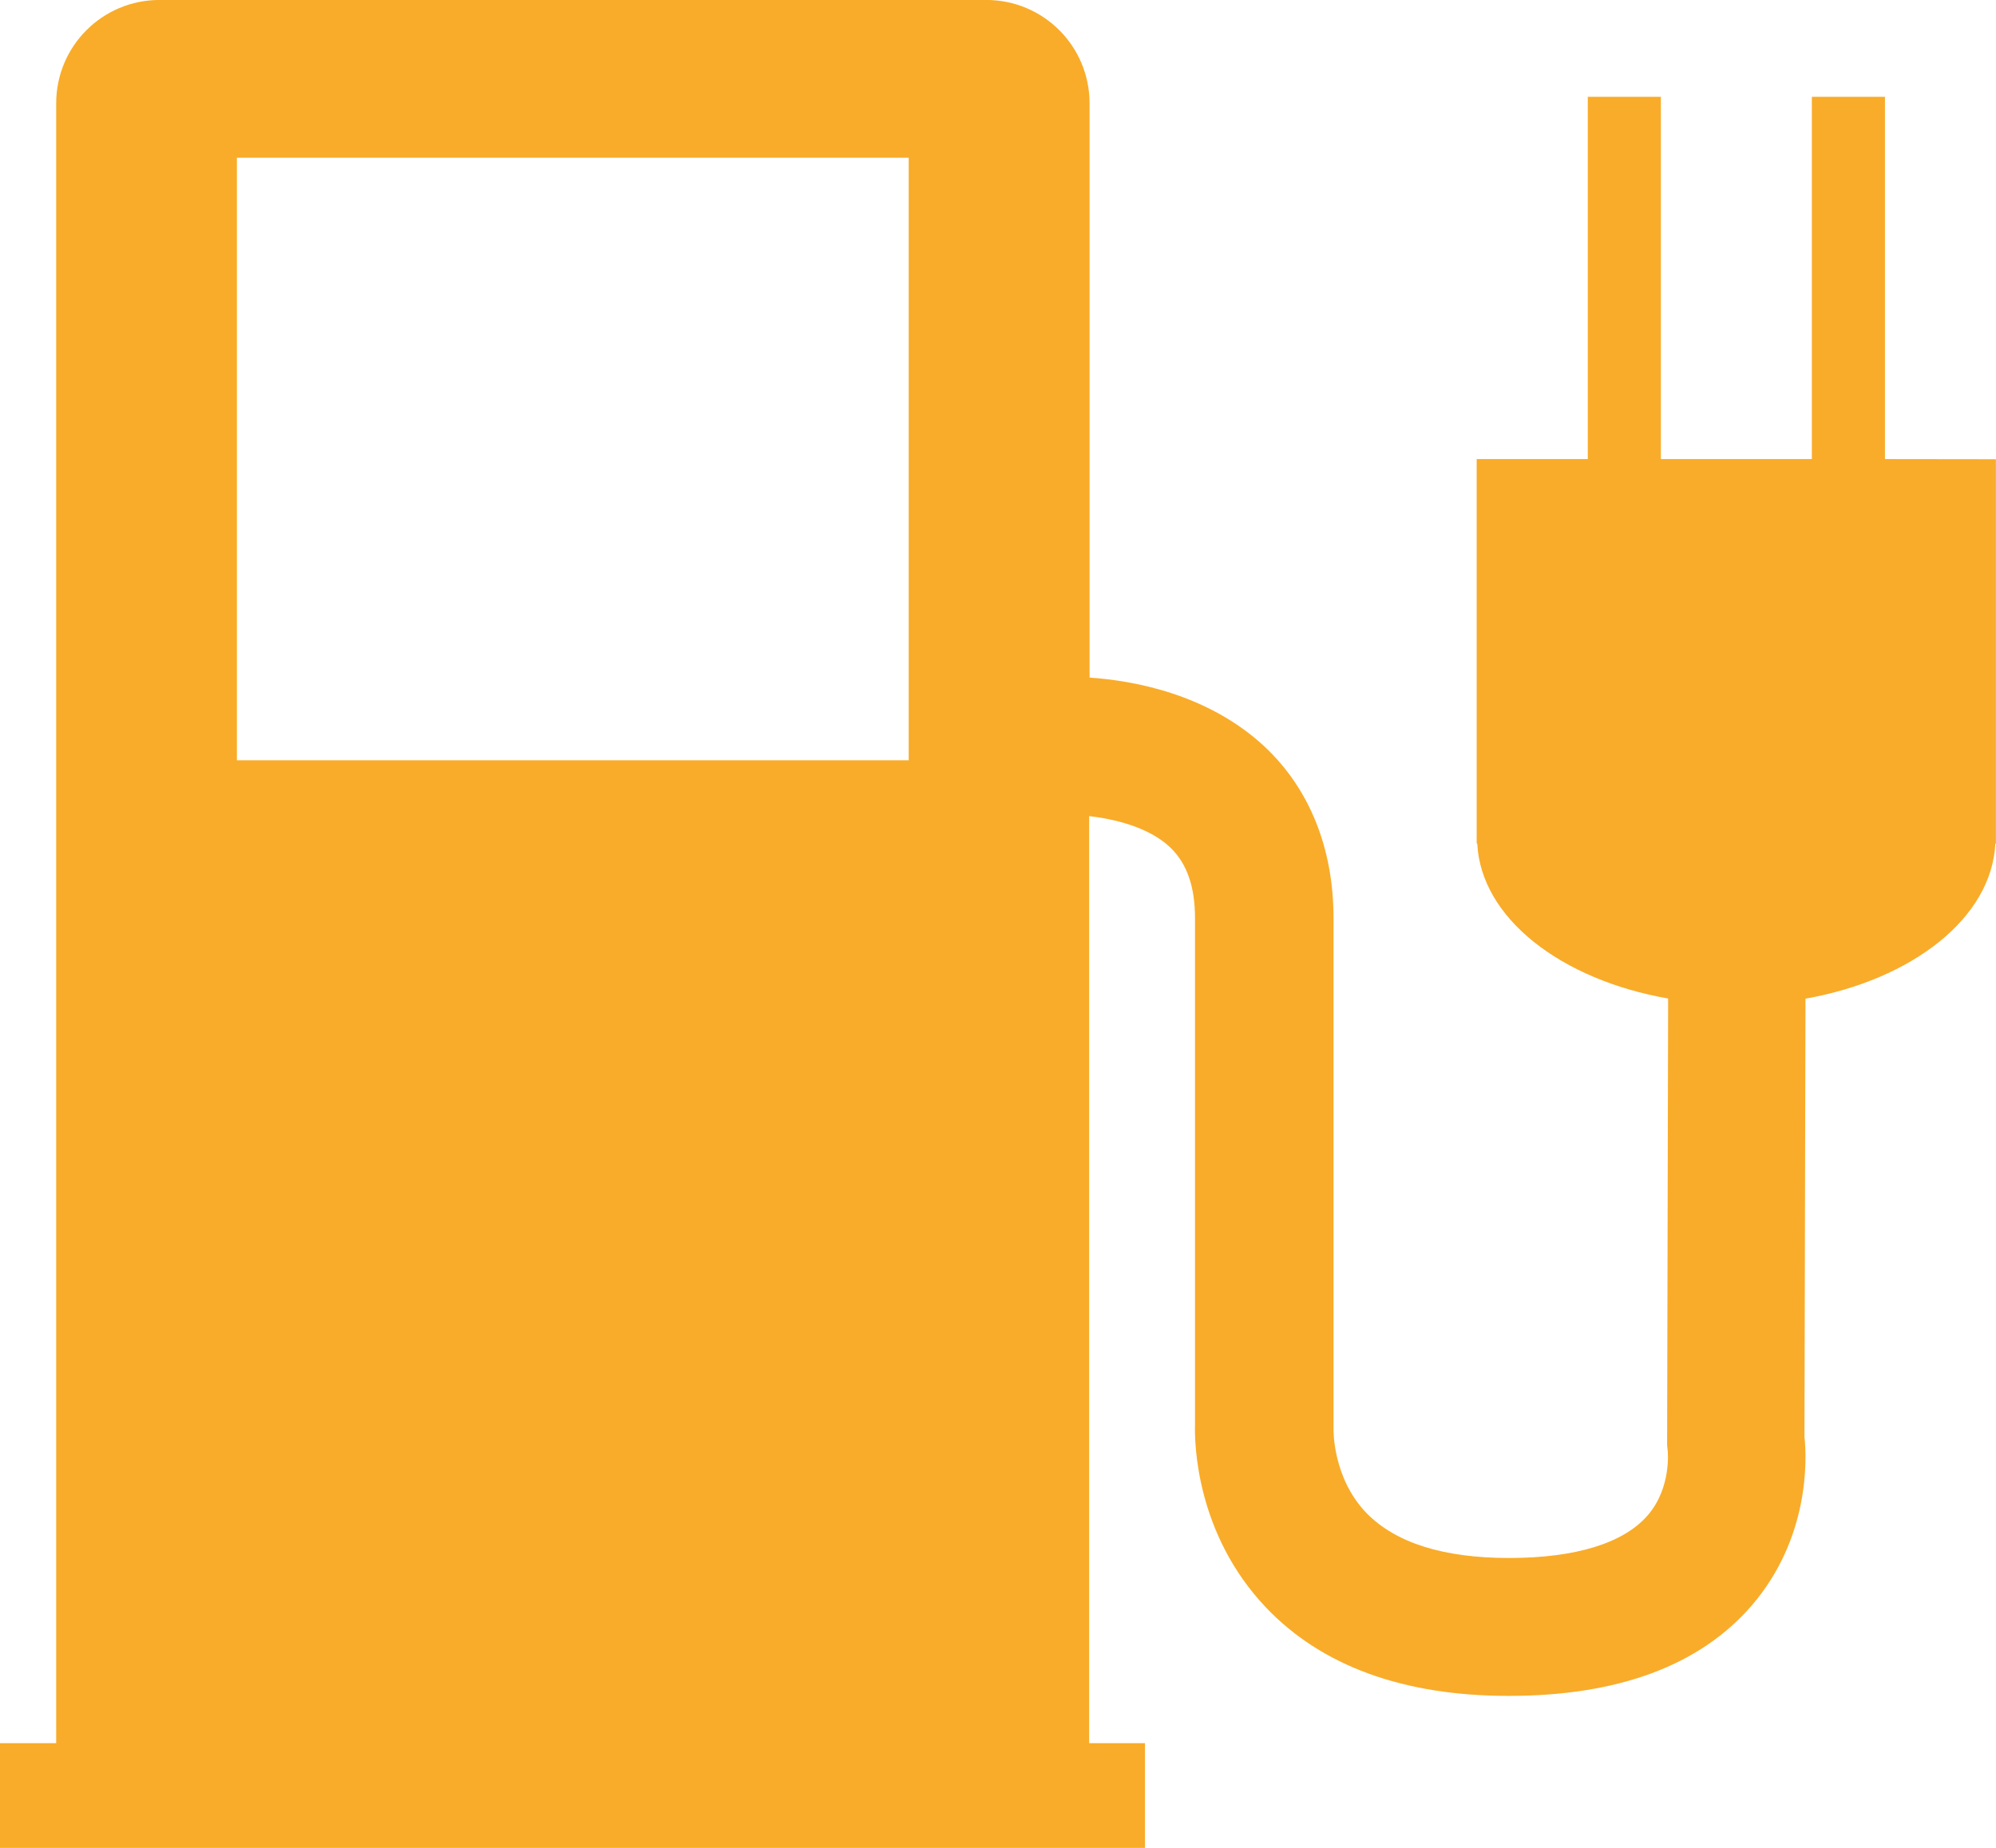
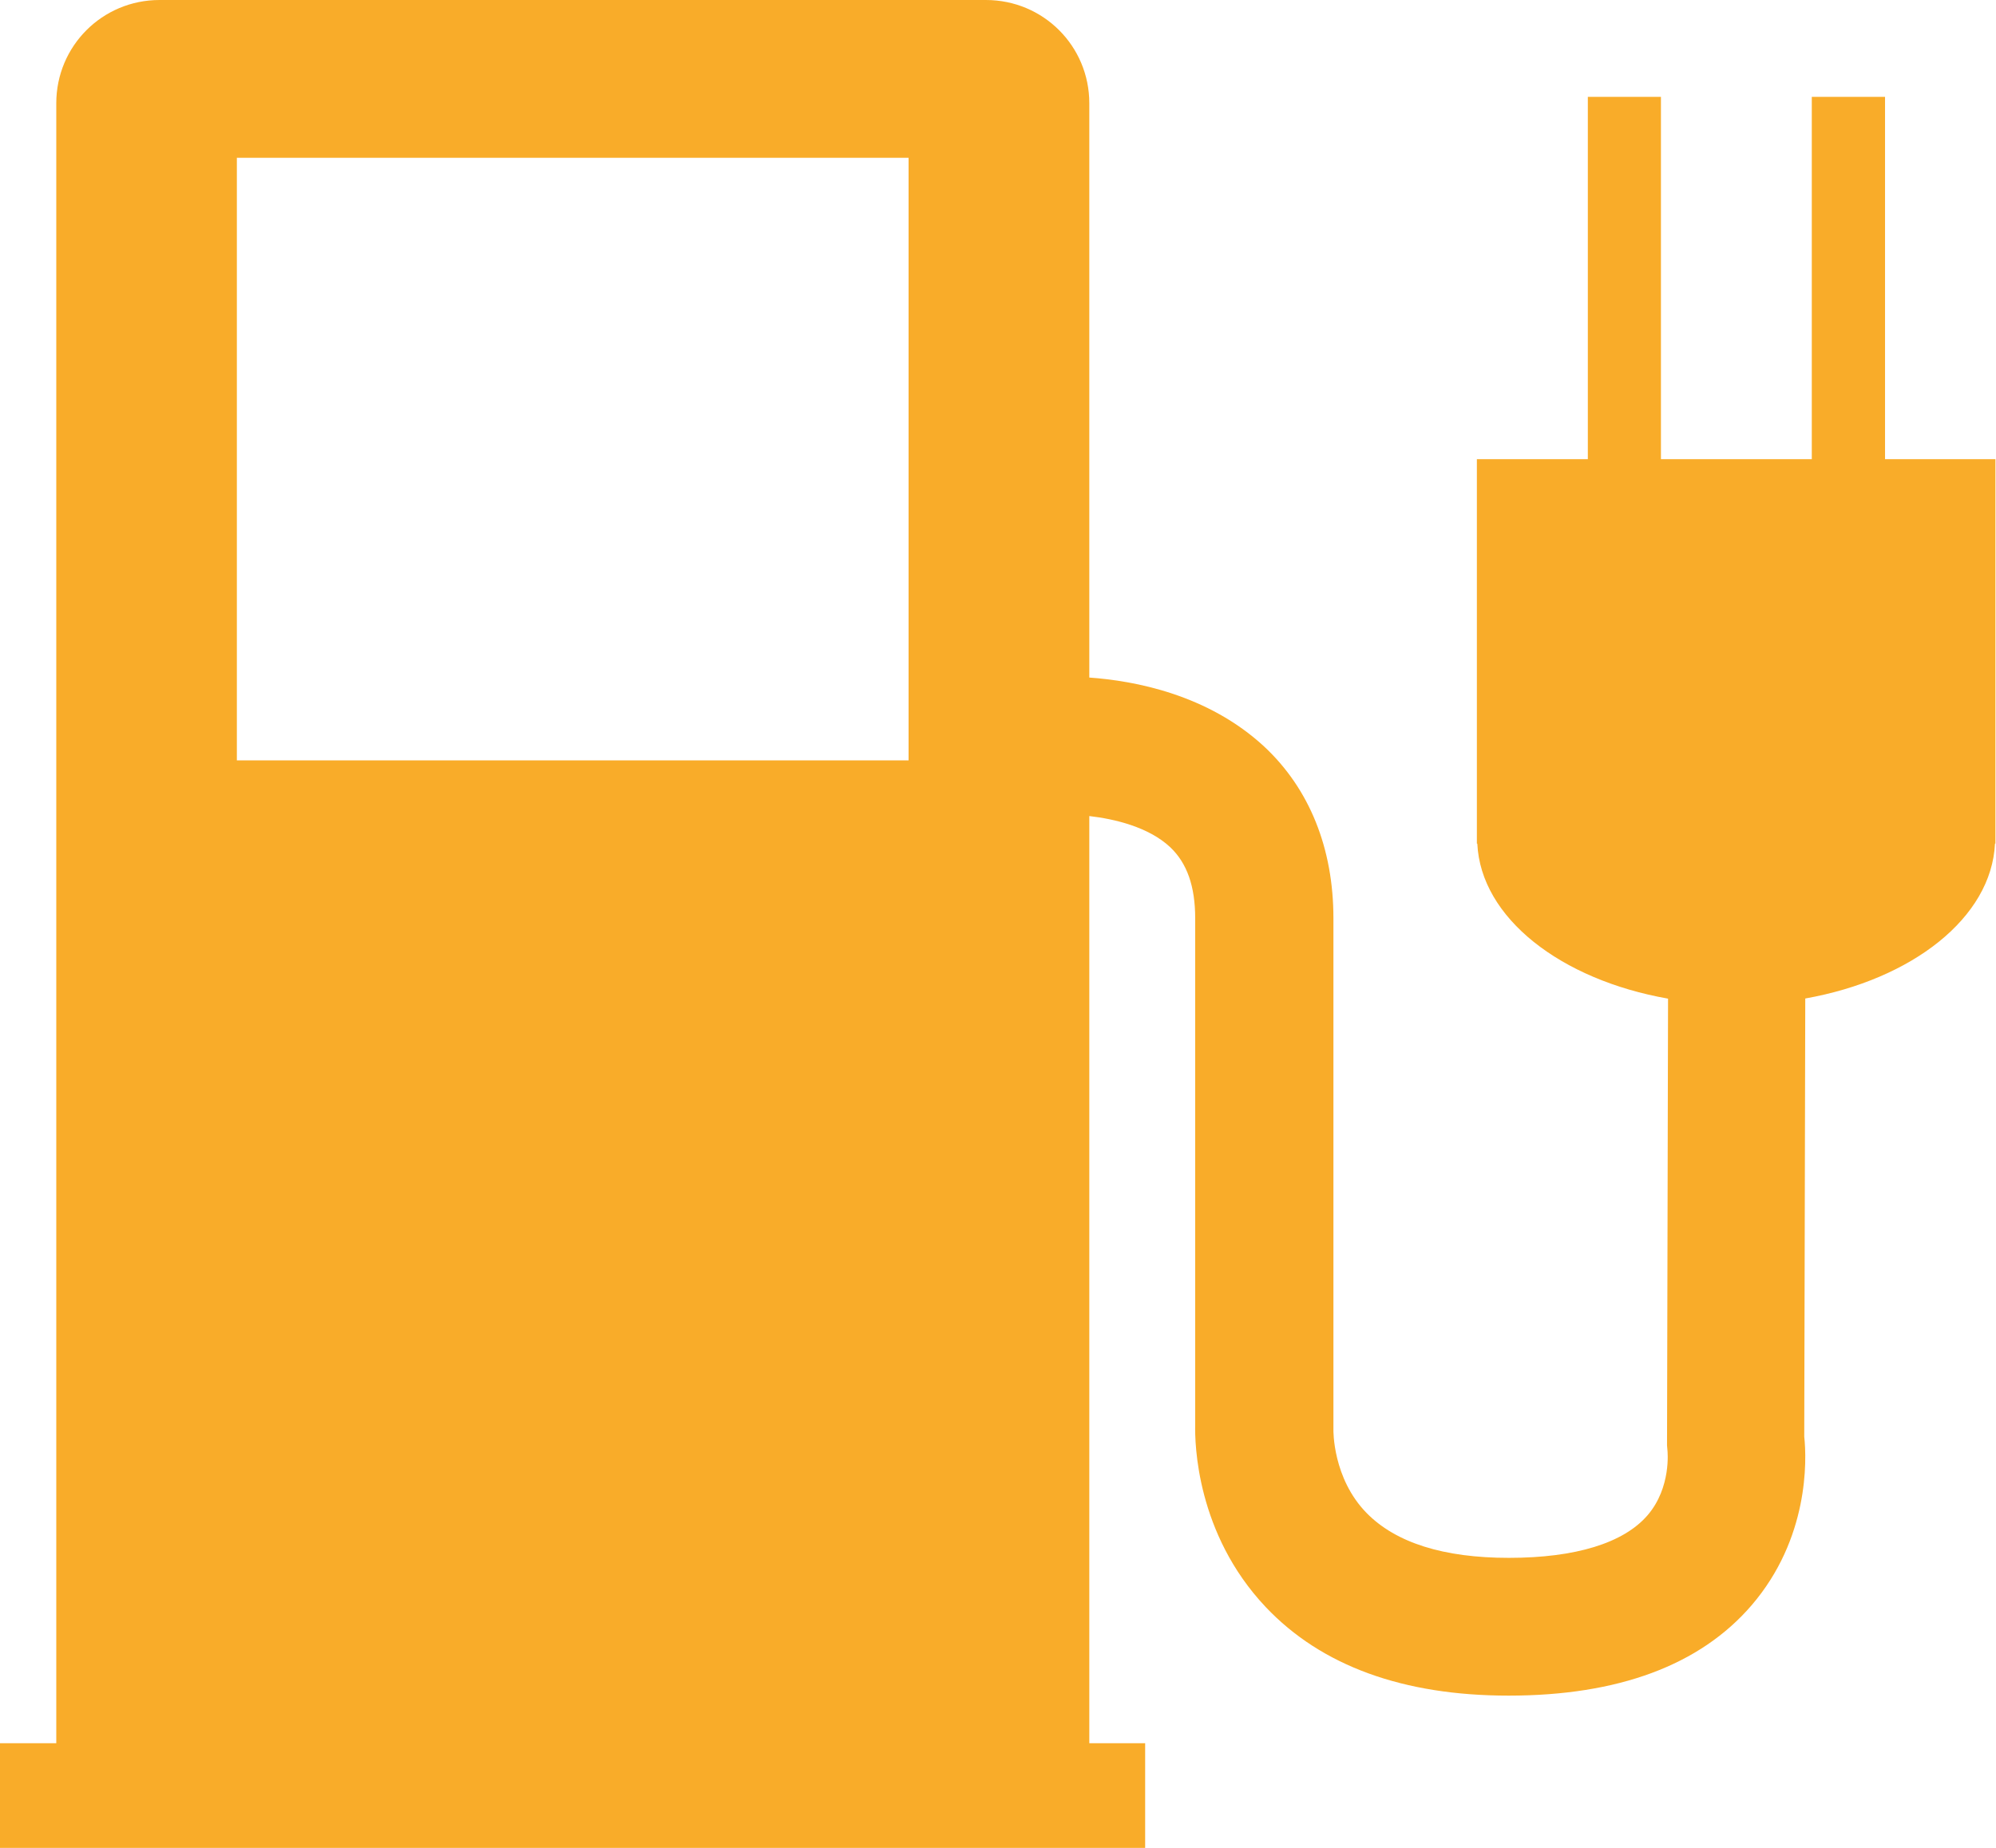
- <svg xmlns="http://www.w3.org/2000/svg" width="13.762mm" height="12.743mm" viewBox="0 0 13.762 12.743" version="1.1" id="svg1">
-   <path id="path418" d="m 67.236,67.724 v -2.498 h -0.504 v 2.498 h -1.041 v -2.498 h -0.504 v 2.498 h -0.766 v 2.651 h 0.004 c 0.025,0.513 0.575,0.939 1.316,1.069 l -0.007,3.082 0.004,0.035 c 0,0.003 0.028,0.255 -0.138,0.447 -0.166,0.192 -0.497,0.294 -0.956,0.294 -0.452,0 -0.78,-0.104 -0.981,-0.308 -0.236,-0.243 -0.229,-0.577 -0.229,-0.577 v -3.527 c 0,-0.483 -0.166,-0.893 -0.476,-1.184 -0.388,-0.36 -0.896,-0.454 -1.206,-0.475 v -3.96 c 0,-0.394 -0.318,-0.713 -0.713,-0.713 H 55.34 c -0.395,0 -0.713,0.319 -0.713,0.713 v 11.308 h -0.388 v 0.722 h 1.101 5.697 1.097 v -0.722 h -0.385 v -6.393 c 0.173,0.02 0.409,0.075 0.557,0.214 0.116,0.11 0.173,0.27 0.173,0.49 v 3.494 c -0.004,0.126 0.007,0.75 0.487,1.257 0.385,0.406 0.949,0.612 1.676,0.612 0.755,0 1.319,-0.21 1.676,-0.624 0.395,-0.46 0.381,-0.999 0.363,-1.163 l 0.007,-3.021 c 0.737,-0.131 1.284,-0.557 1.309,-1.069 h 0.004 v -2.651 z m -6.731,2.077 h -4.632 v -4.155 h 4.632 v 4.155" style="display:inline;fill:#f9ac29;stroke:none" transform="translate(-54.23962,-64.5583)" />
+ <svg xmlns="http://www.w3.org/2000/svg" width="13.761mm" height="12.742mm" viewBox="0 0 13.761 12.742">
+   <path d="M 12.996,3.166 V 0.668 H 12.491 V 3.166 H 11.451 V 0.668 h -0.504 v 2.498 h -0.765 v 2.651 h 0.003 c 0.024,0.512 0.575,0.939 1.315,1.069 l -0.007,3.081 0.003,0.035 c 0,0.002 0.028,0.254 -0.137,0.446 -0.165,0.192 -0.497,0.294 -0.956,0.294 -0.451,0 -0.779,-0.104 -0.980,-0.308 C 9.186,10.193 9.193,9.859 9.193,9.859 V 6.332 c 0,-0.483 -0.165,-0.892 -0.476,-1.183 C 8.328,4.788 7.820,4.694 7.510,4.672 V 0.712 C 7.510,0.318 7.193,0 6.797,0 H 1.100 C 0.705,0 0.388,0.318 0.388,0.712 V 12.020 H 0 v 0.722 H 1.100 6.798 7.895 V 12.020 H 7.510 V 5.627 C 7.683,5.647 7.919,5.702 8.068,5.842 8.184,5.952 8.240,6.112 8.240,6.332 v 3.493 c -0.003,0.125 0.007,0.749 0.486,1.256 0.384,0.406 0.948,0.611 1.675,0.611 0.754,0 1.319,-0.209 1.675,-0.623 0.395,-0.460 0.381,-0.998 0.363,-1.163 l 0.007,-3.021 c 0.737,-0.131 1.284,-0.557 1.308,-1.068 h 0.003 V 3.166 Z M 6.265,5.243 H 1.633 V 1.088 h 4.631 v 4.155" style="display:inline;fill:#f9ac29;stroke:none" />
</svg>
